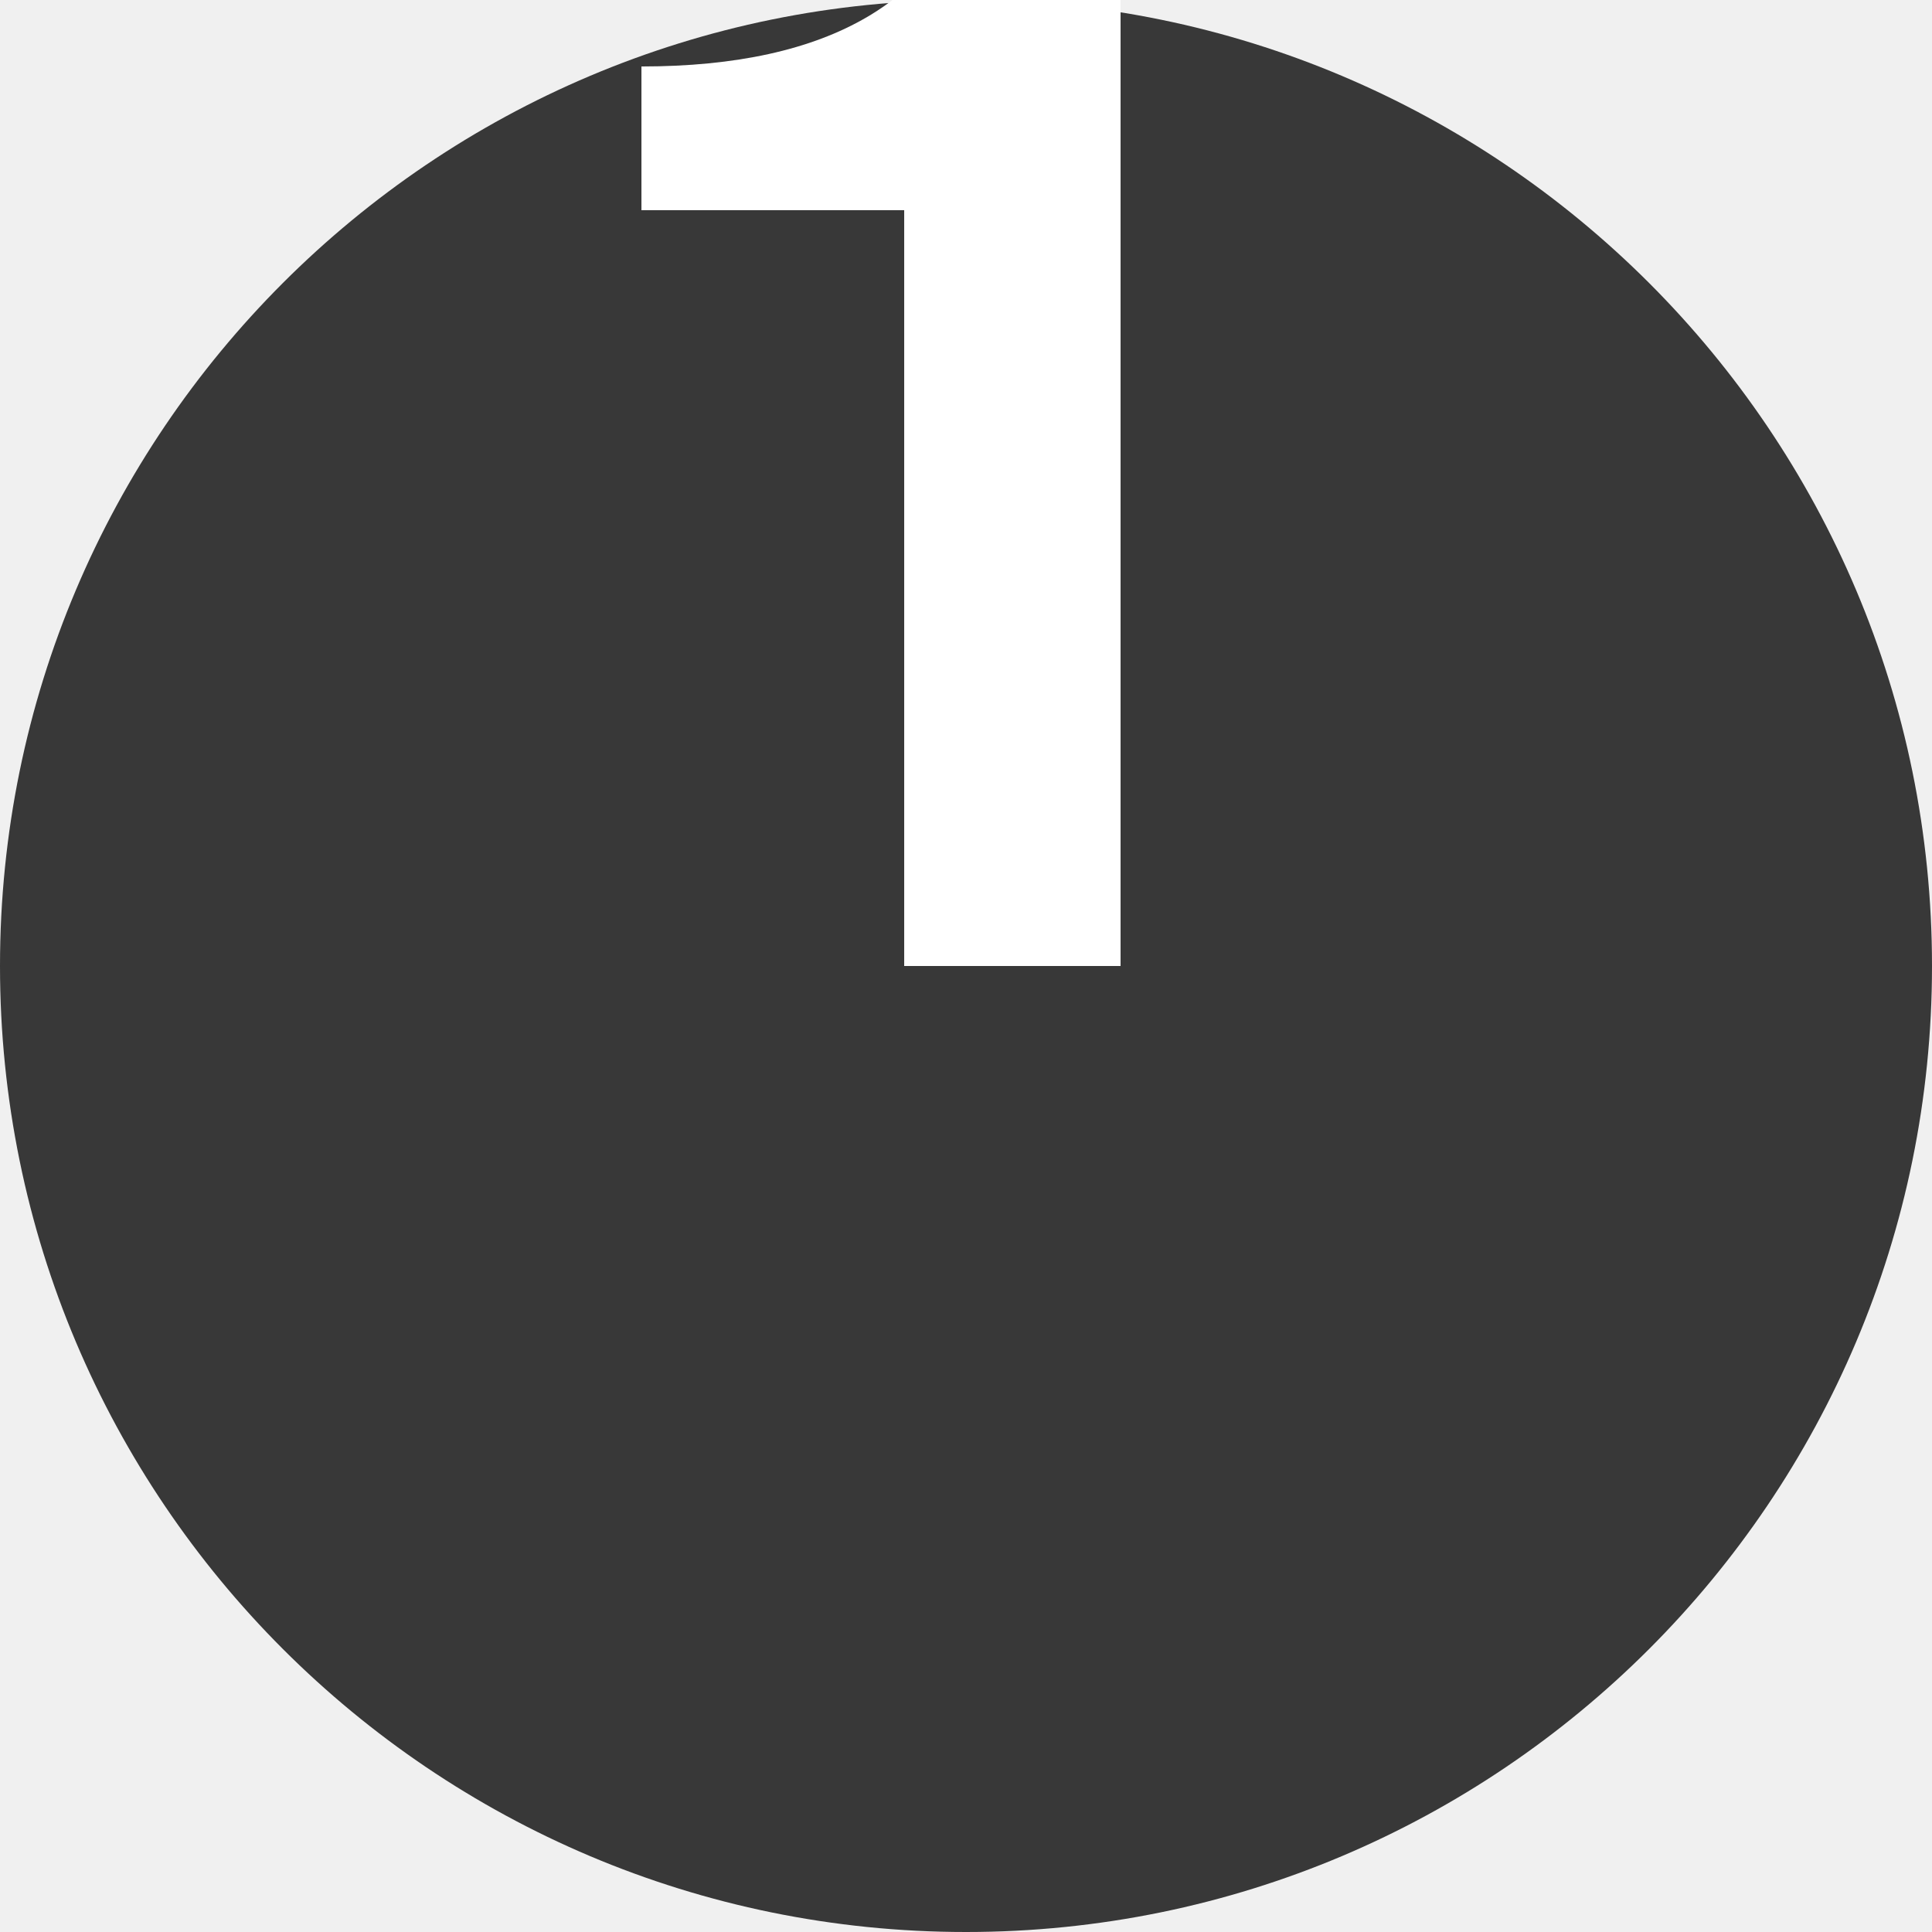
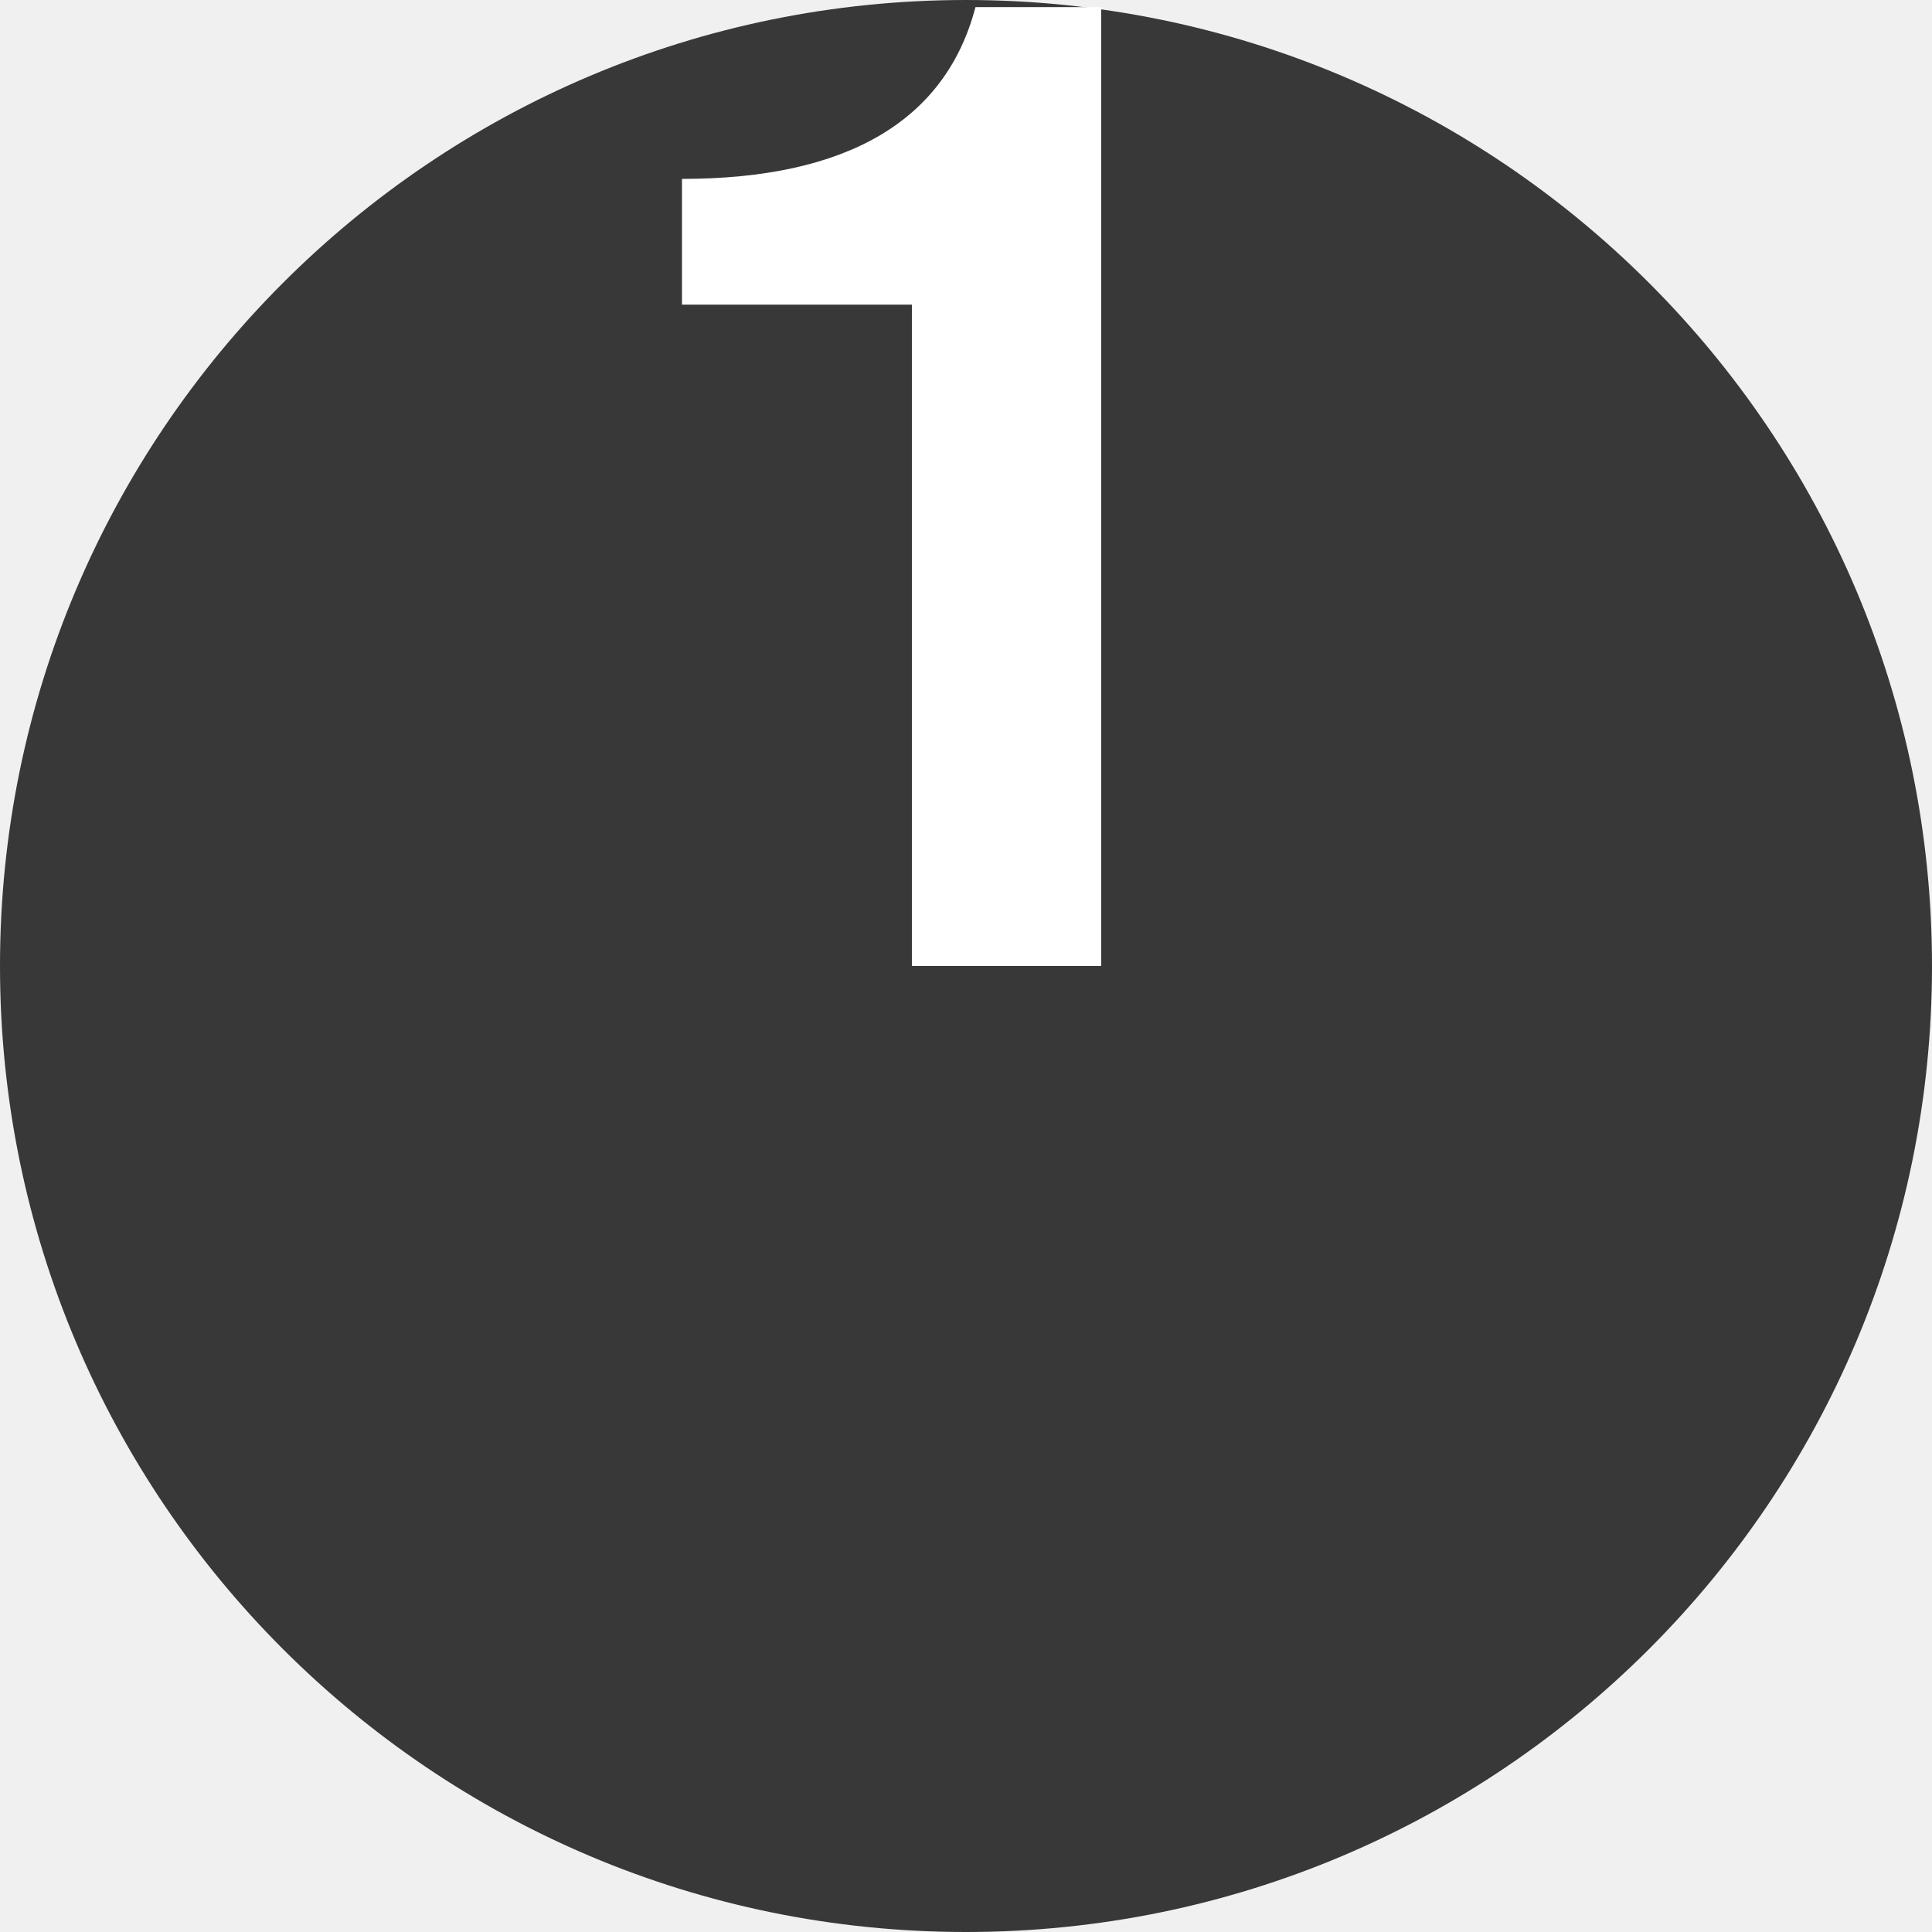
<svg xmlns="http://www.w3.org/2000/svg" width="500" height="500">
  <style>@media (prefers-color-scheme:dark){circle{fill:#fff}text{fill:#383838}}</style>
  <circle cx="250" cy="250" r="250" fill="#383838" />
-   <text font-size="400" font-family="Helvetica Neue" font-weight="bold" text-anchor="middle" alignment-baseline="middle" x="250" y="250" fill="#fff">1</text>
+   <text font-size="350" font-family="Helvetica Neue" font-weight="bold" text-anchor="middle" alignment-baseline="middle" x="250" y="250" fill="#fff">1</text>
</svg>
